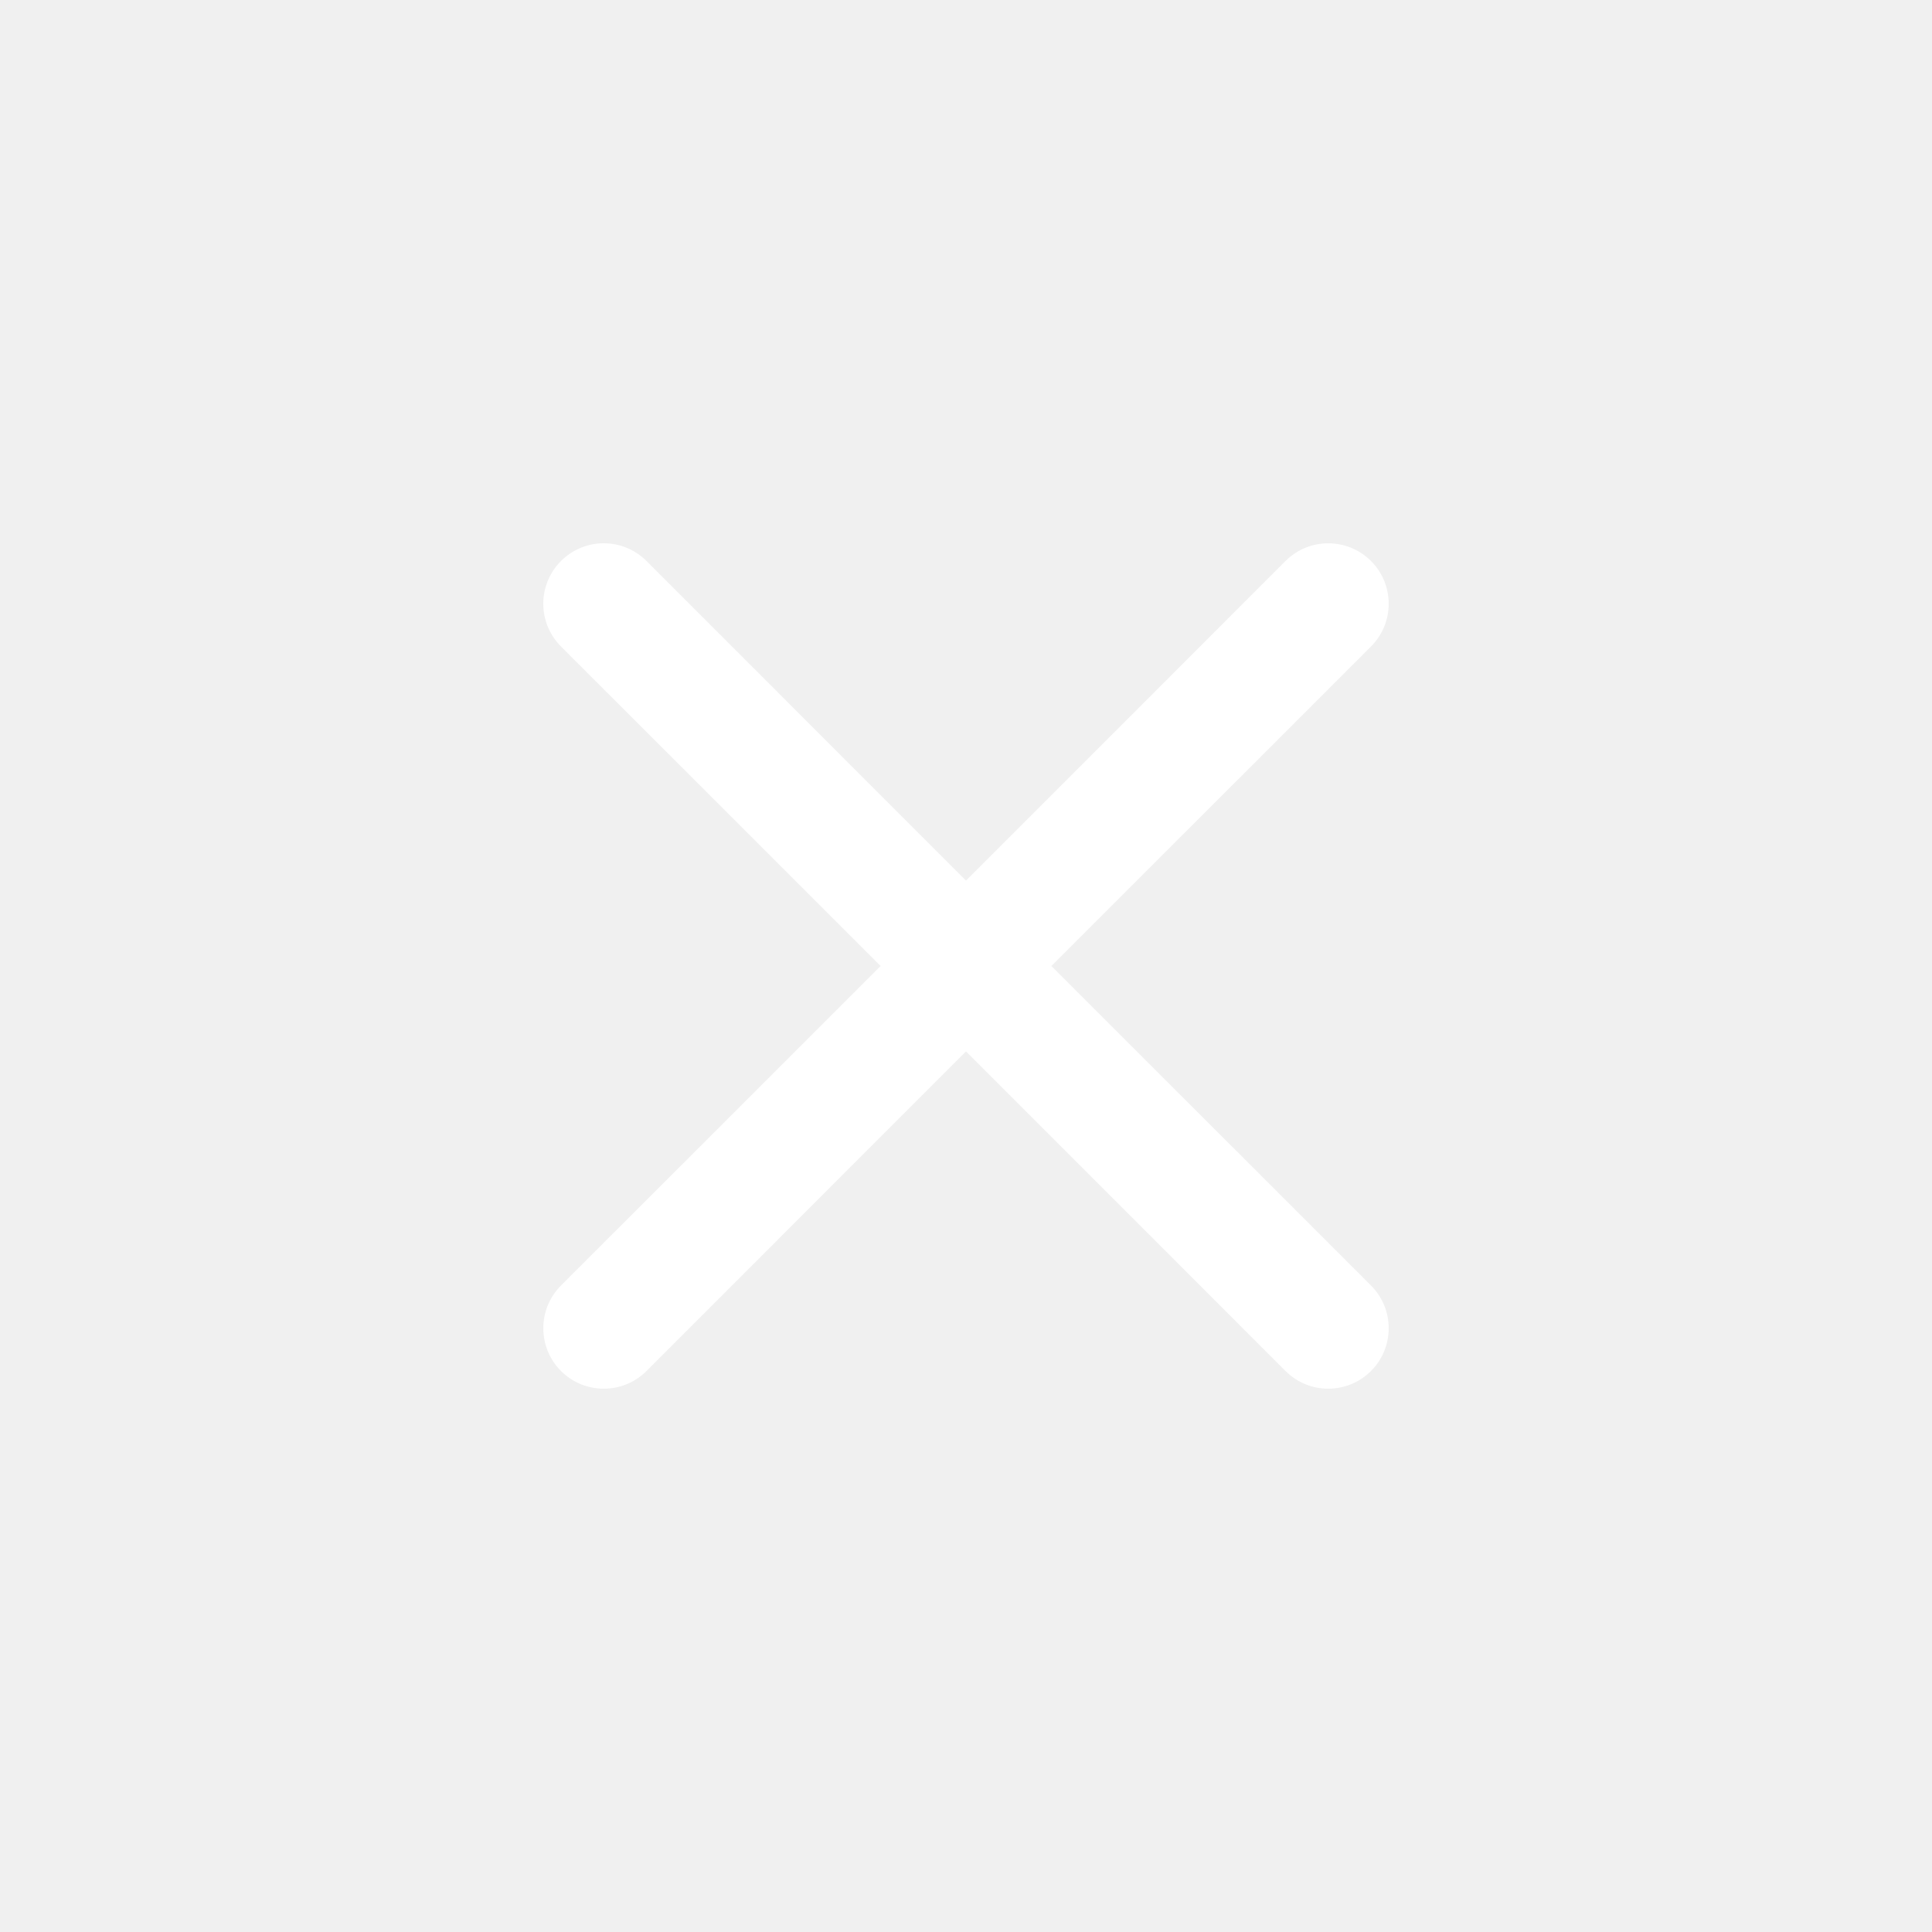
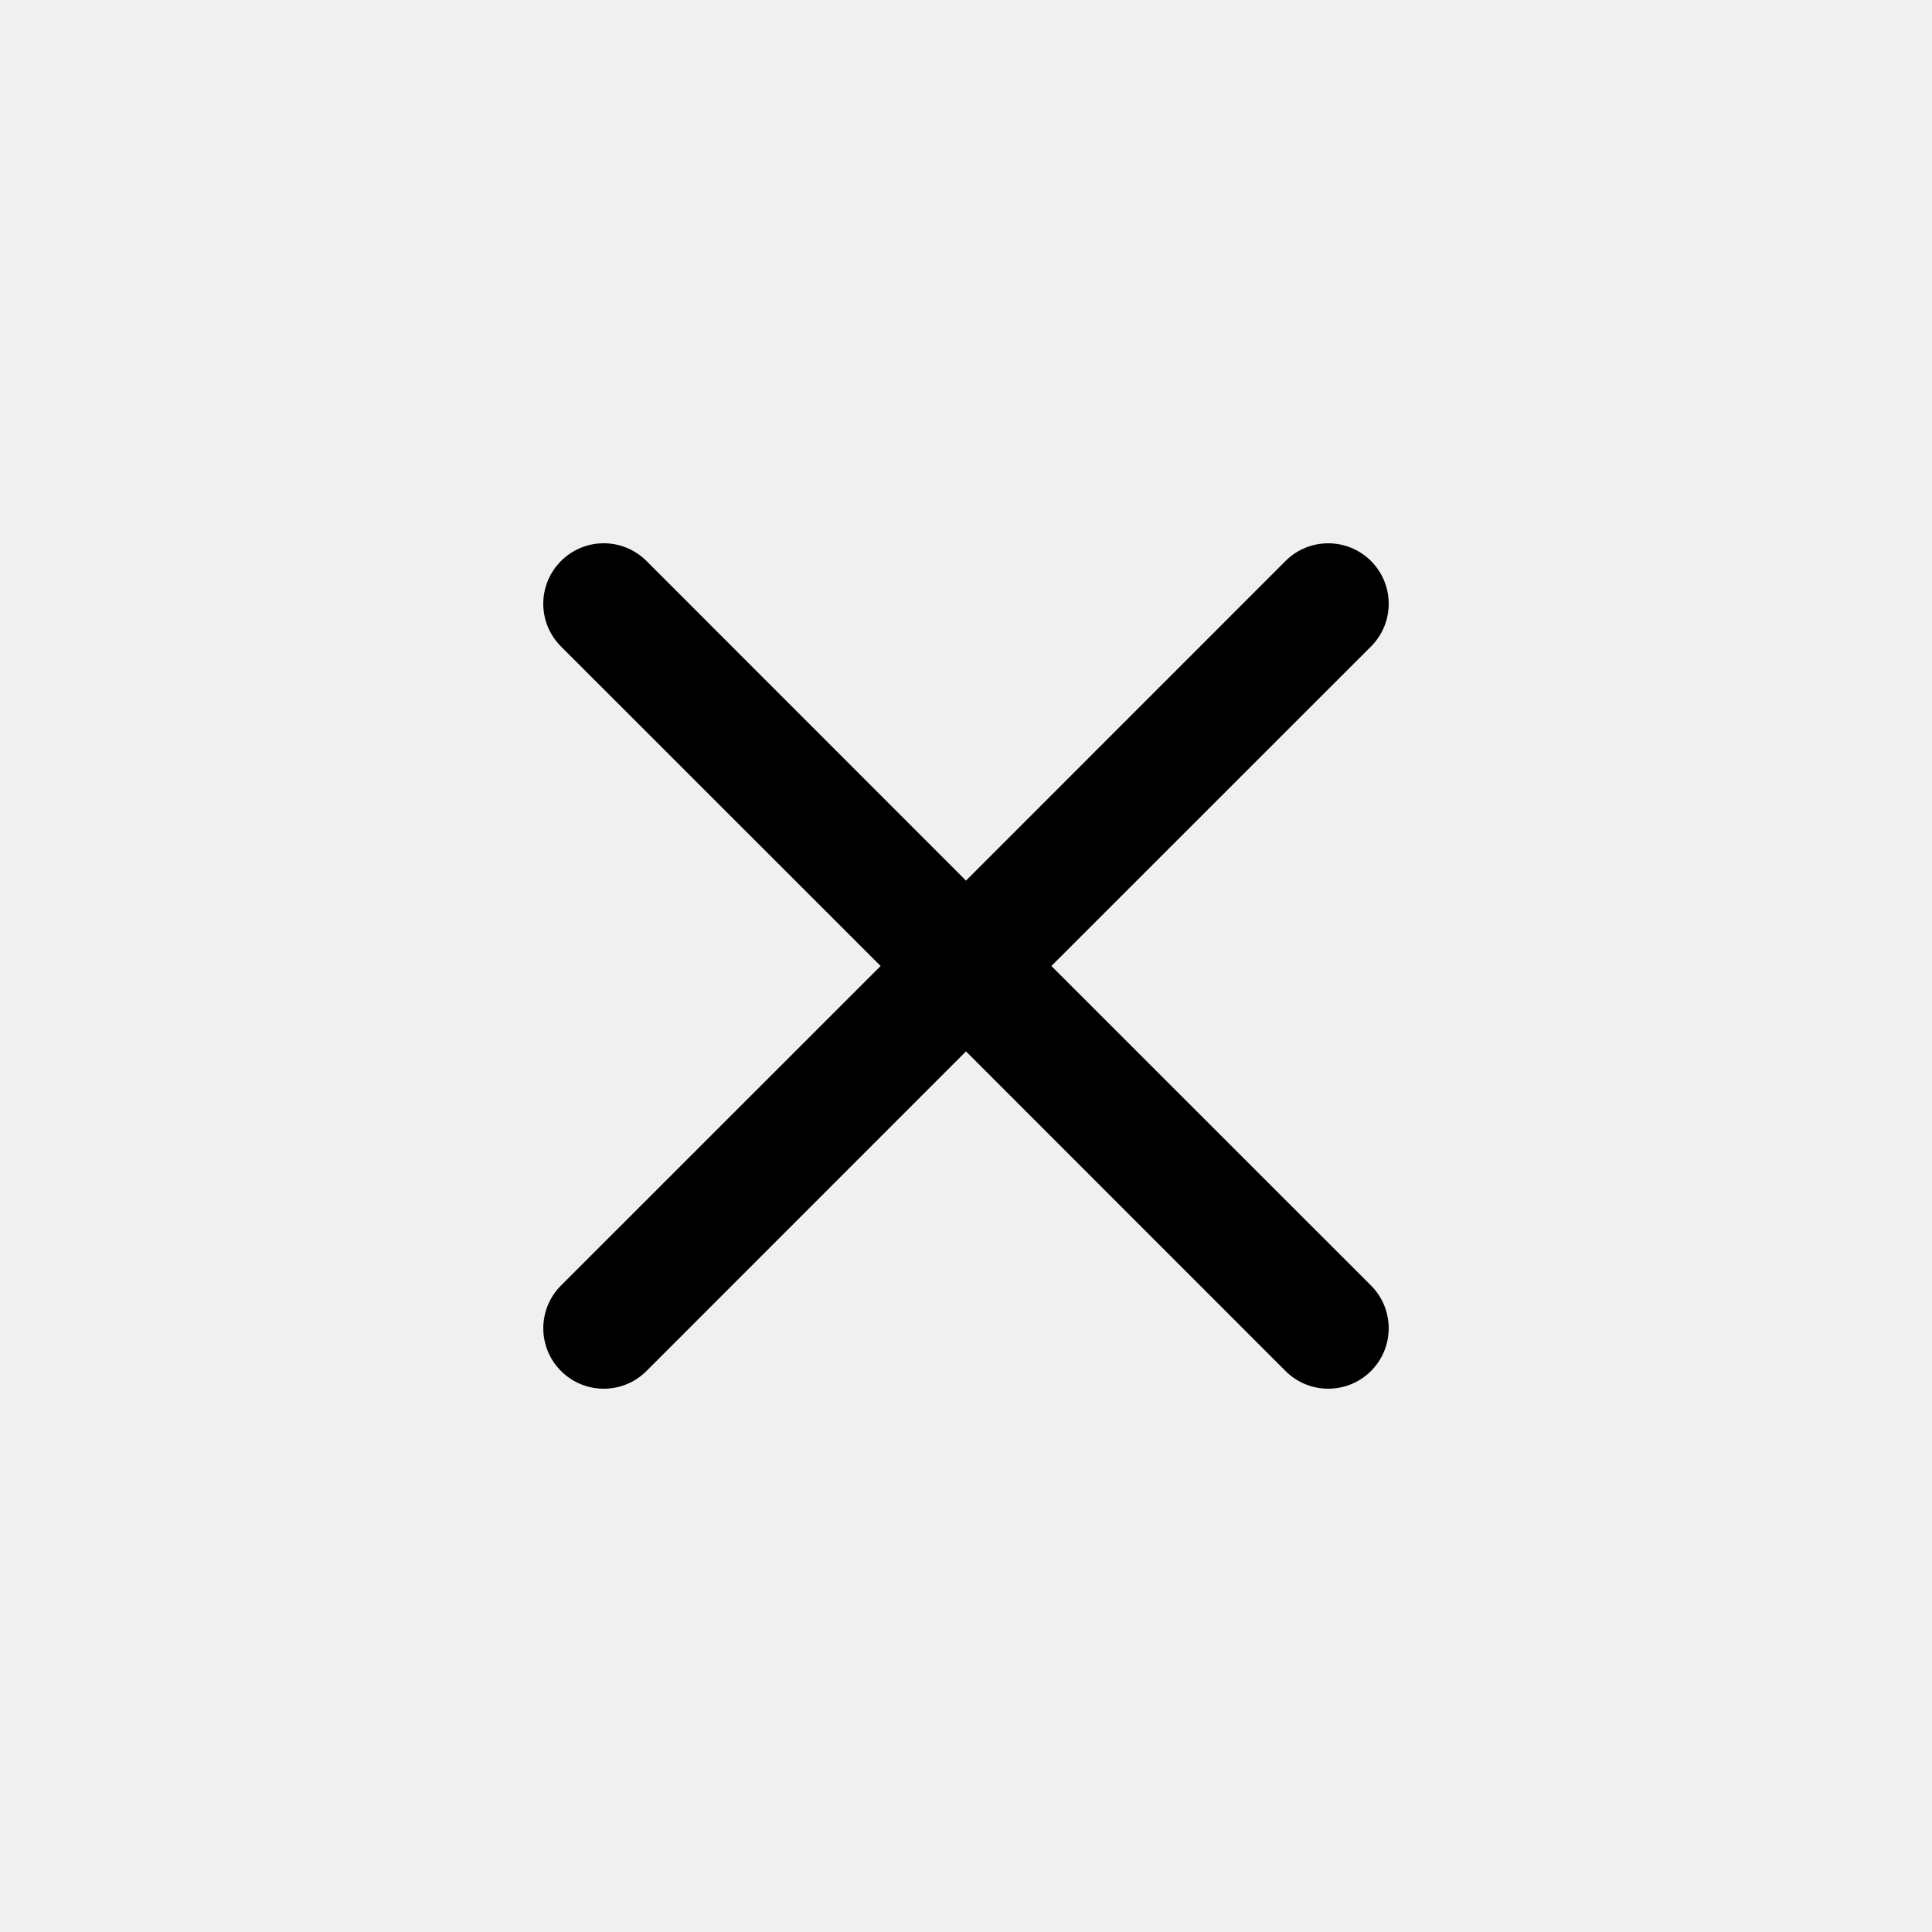
- <svg xmlns="http://www.w3.org/2000/svg" width="16" height="16" fill="white" class="bi bi-x" viewBox="0 0 16 16">
+ <svg xmlns="http://www.w3.org/2000/svg" width="16" height="16" fill="current" viewBox="0 0 16 16">
  <path d="M4.646 4.646a.5.5 0 0 1 .708 0L8 7.293l2.646-2.647a.5.5 0 0 1 .708.708L8.707 8l2.647 2.646a.5.5 0 0 1-.708.708L8 8.707l-2.646 2.647a.5.5 0 0 1-.708-.708L7.293 8 4.646 5.354a.5.5 0 0 1 0-.708" />
</svg>
